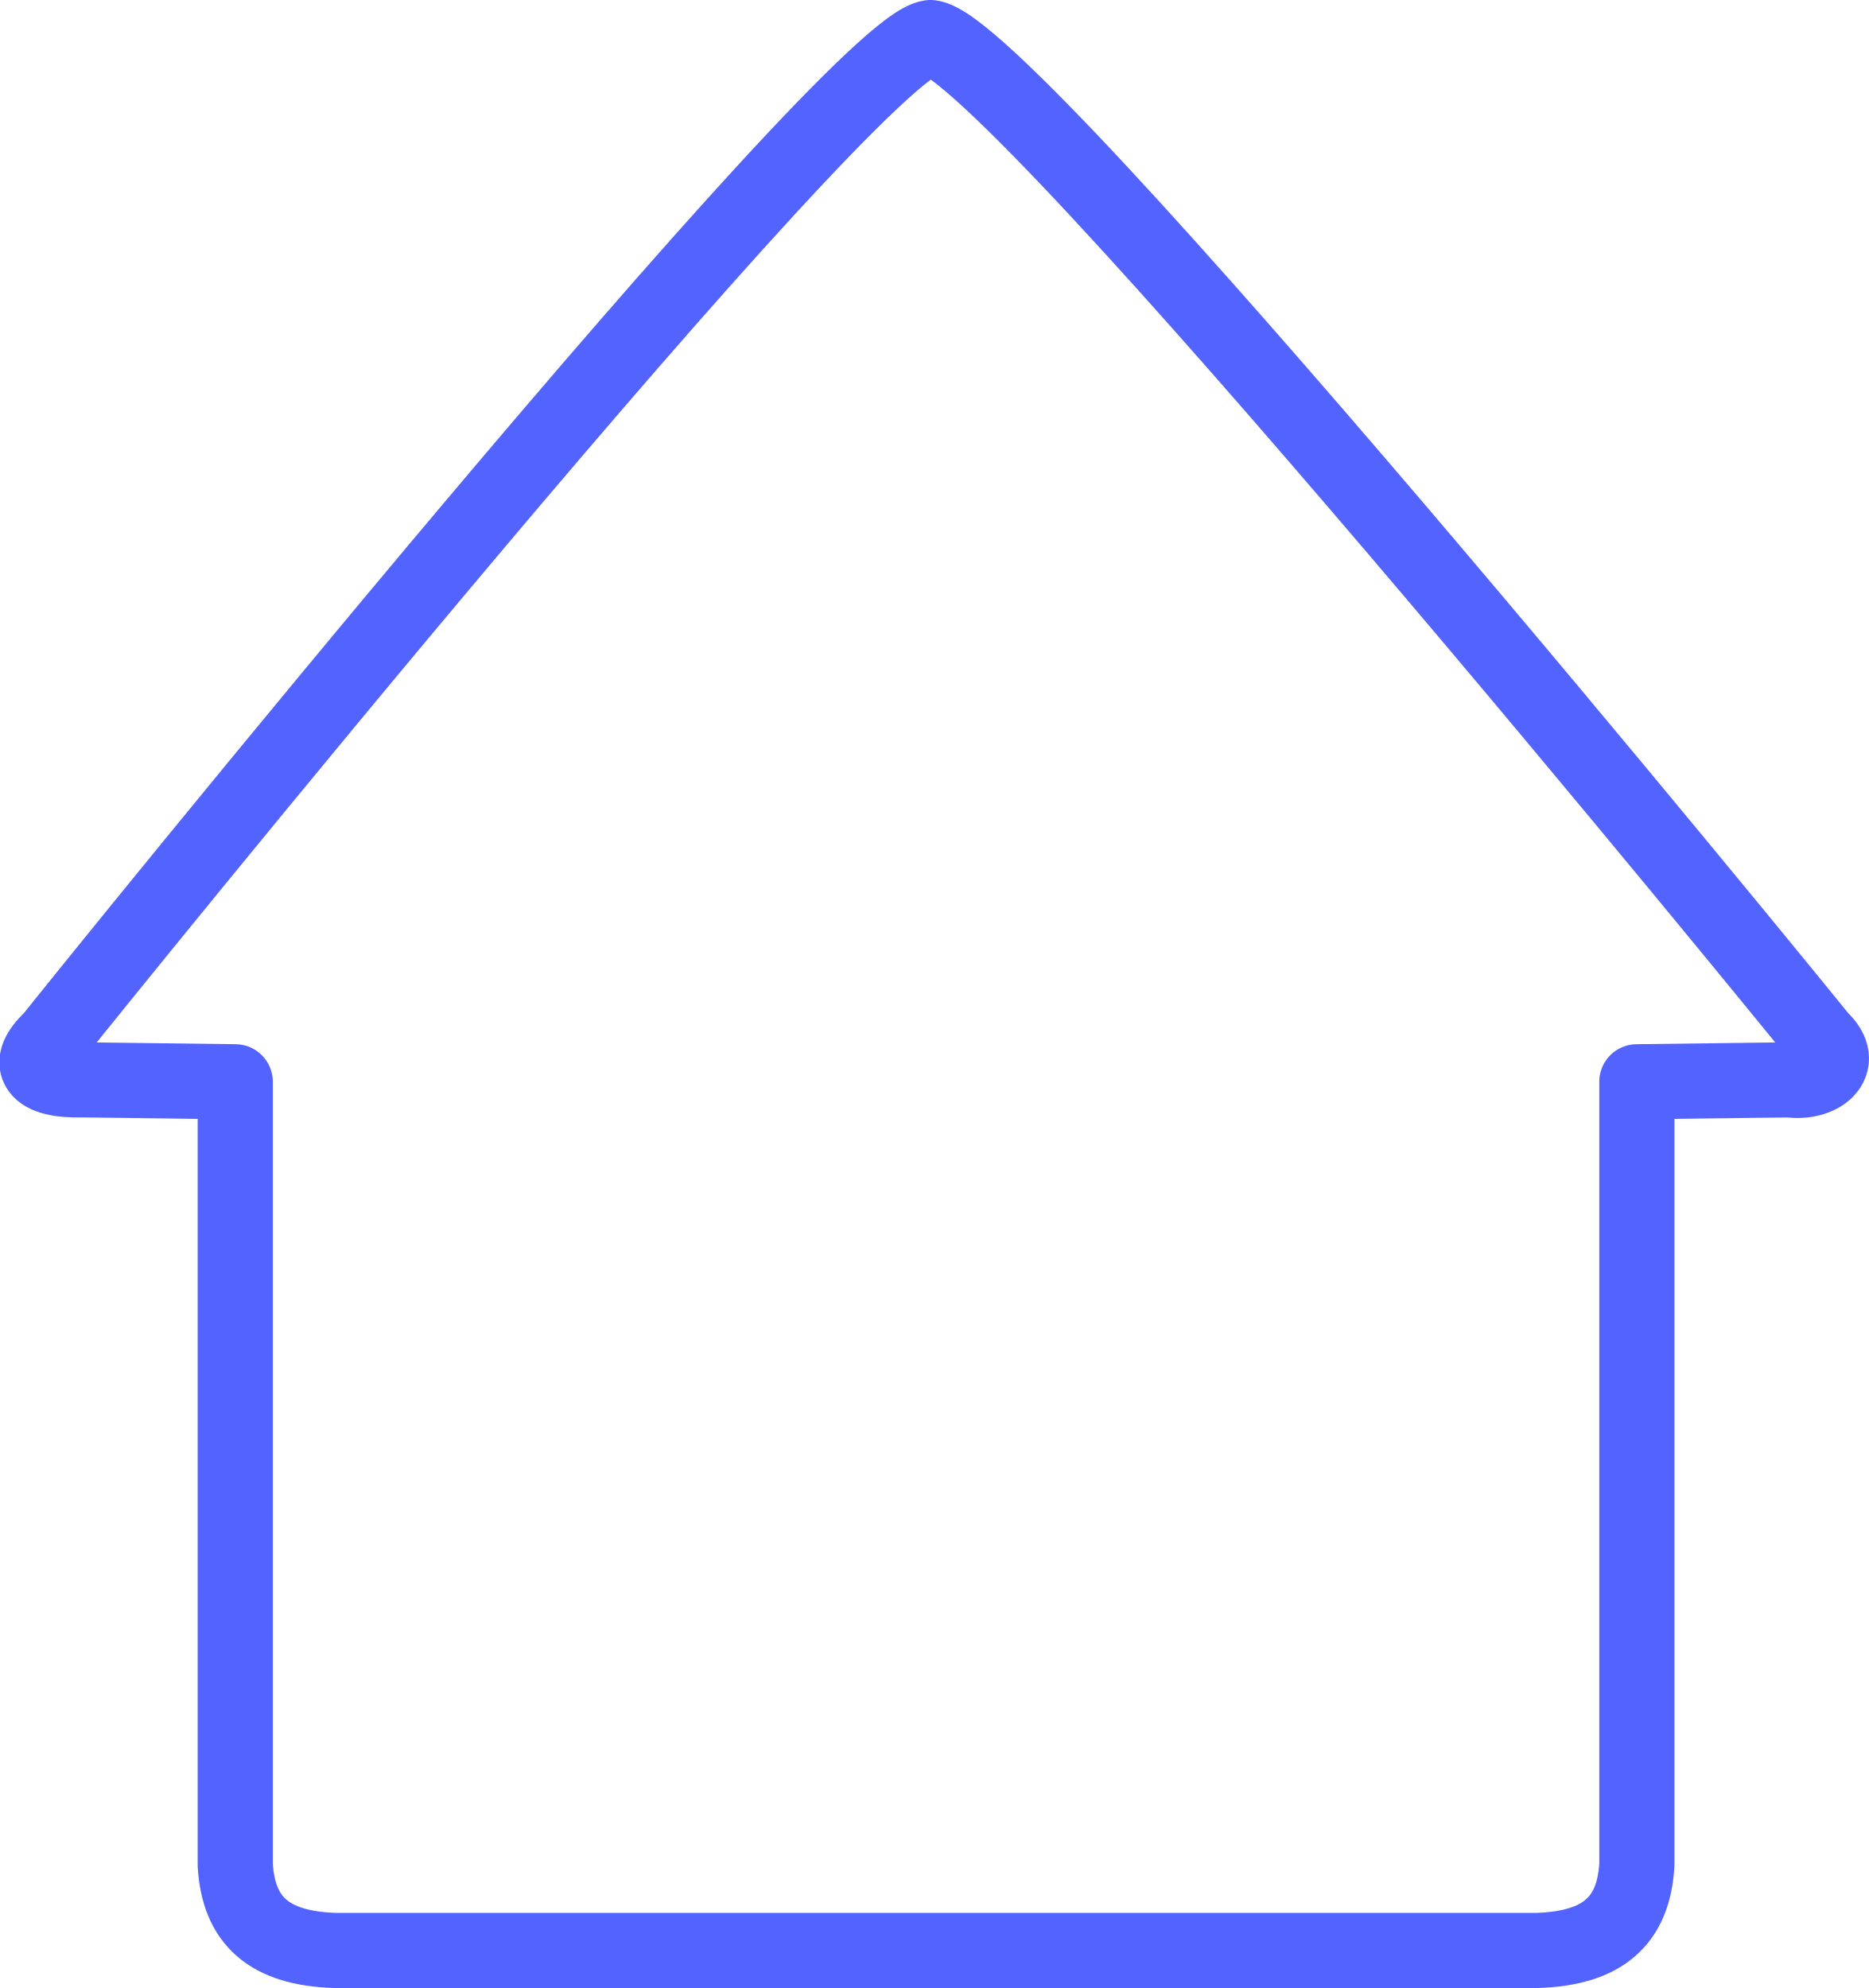
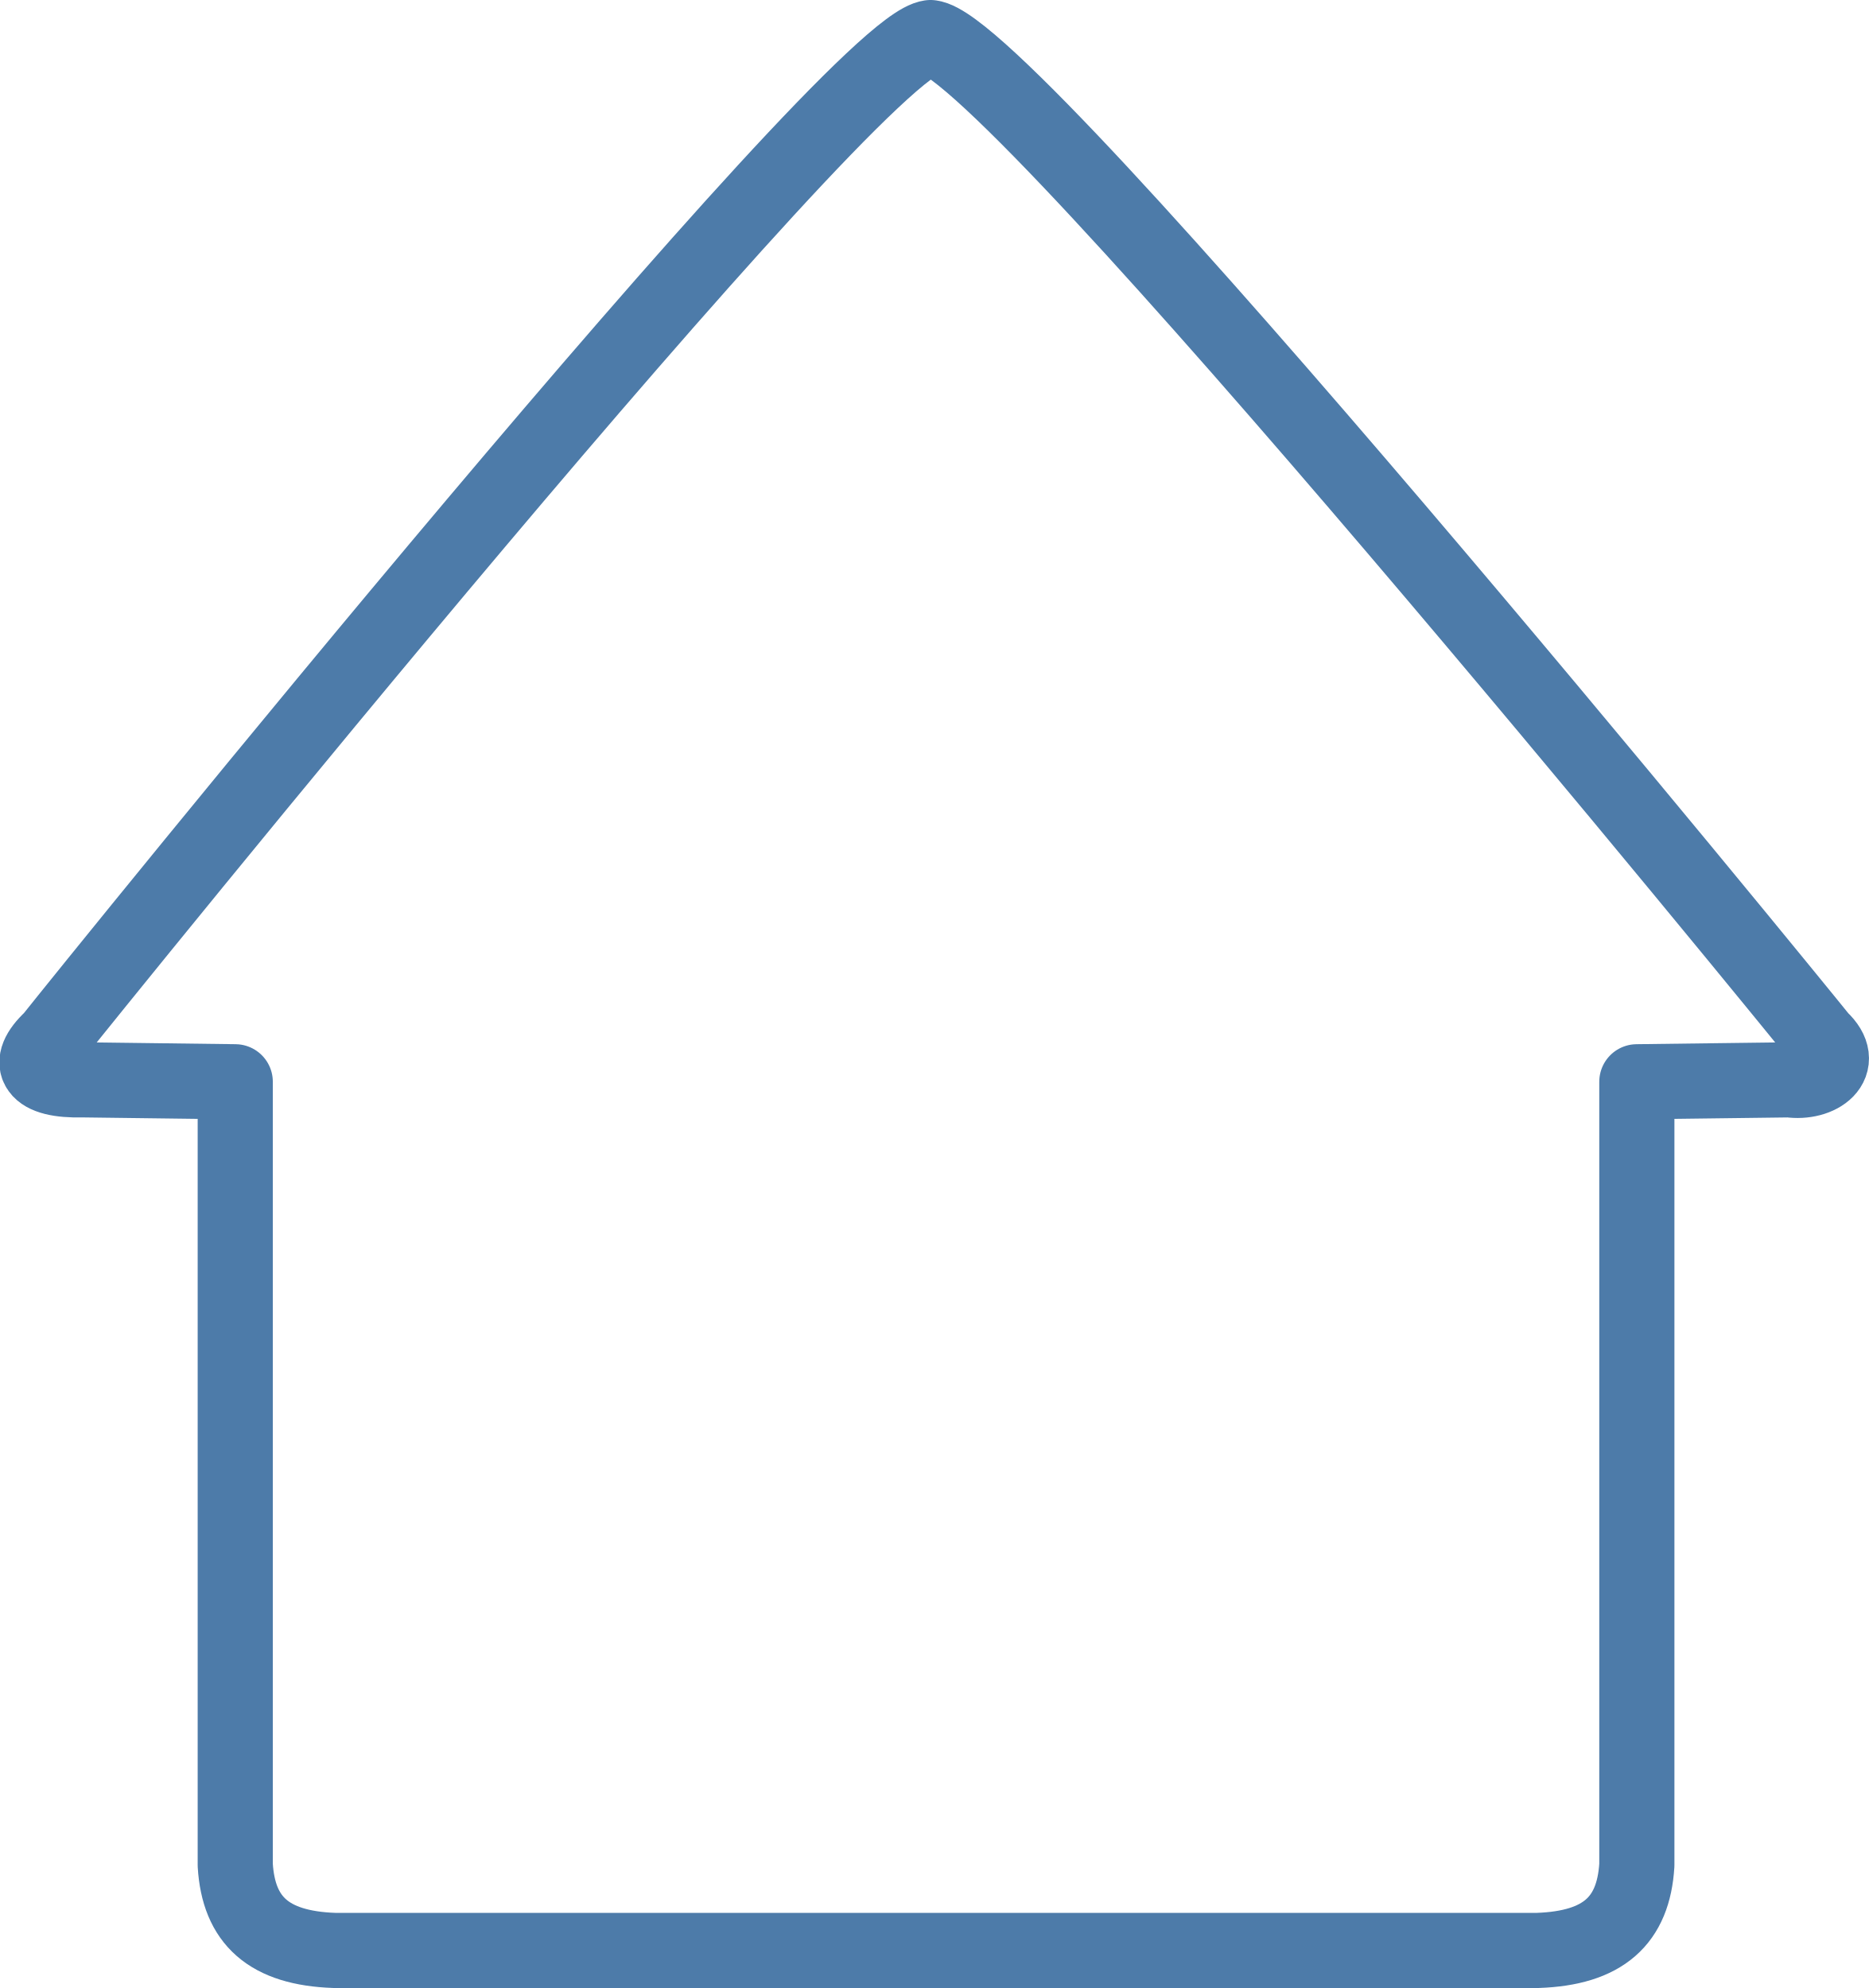
<svg xmlns="http://www.w3.org/2000/svg" width="55.388mm" height="58.924mm" viewBox="0 0 55.388 58.924" version="1.1" id="svg5" xml:space="preserve">
  <defs id="defs2" />
  <g id="layer1" transform="translate(-65.87246,-183.9247)">
-     <path id="path365" style="opacity:1;fill:none;fill-opacity:1;stroke:#4f5fff;stroke-width:2.227;stroke-linecap:round;stroke-linejoin:round;stroke-dasharray:none;stroke-opacity:0.976" d="m 93.45,185.038 c -2.315,0.239 -24.873,28.188 -26.045,29.668 -0.812,0.754 -0.487,1.263 0.916,1.225 l 4.523,0.057 v 23.217 c 0.1,1.65 0.997,2.462 2.936,2.53 h 17.738 0.189 17.738 c 1.939,-0.068 2.835,-0.88 2.936,-2.53 v -23.217 l 4.524,-0.057 c 0.873,0.128 1.728,-0.471 0.916,-1.225 -0.777,-0.97 -23.967,-29.433 -26.373,-29.668 z" />
+     <path id="path365" style="opacity:1;fill:none;fill-opacity:1;stroke:#4978a7;stroke-width:2.227;stroke-linecap:round;stroke-linejoin:round;stroke-dasharray:none;stroke-opacity:0.976" d="m 93.45,185.038 c -2.315,0.239 -24.873,28.188 -26.045,29.668 -0.812,0.754 -0.487,1.263 0.916,1.225 l 4.523,0.057 v 23.217 c 0.1,1.65 0.997,2.462 2.936,2.53 h 17.738 0.189 17.738 c 1.939,-0.068 2.835,-0.88 2.936,-2.53 v -23.217 l 4.524,-0.057 c 0.873,0.128 1.728,-0.471 0.916,-1.225 -0.777,-0.97 -23.967,-29.433 -26.373,-29.668 z" />
  </g>
</svg>
